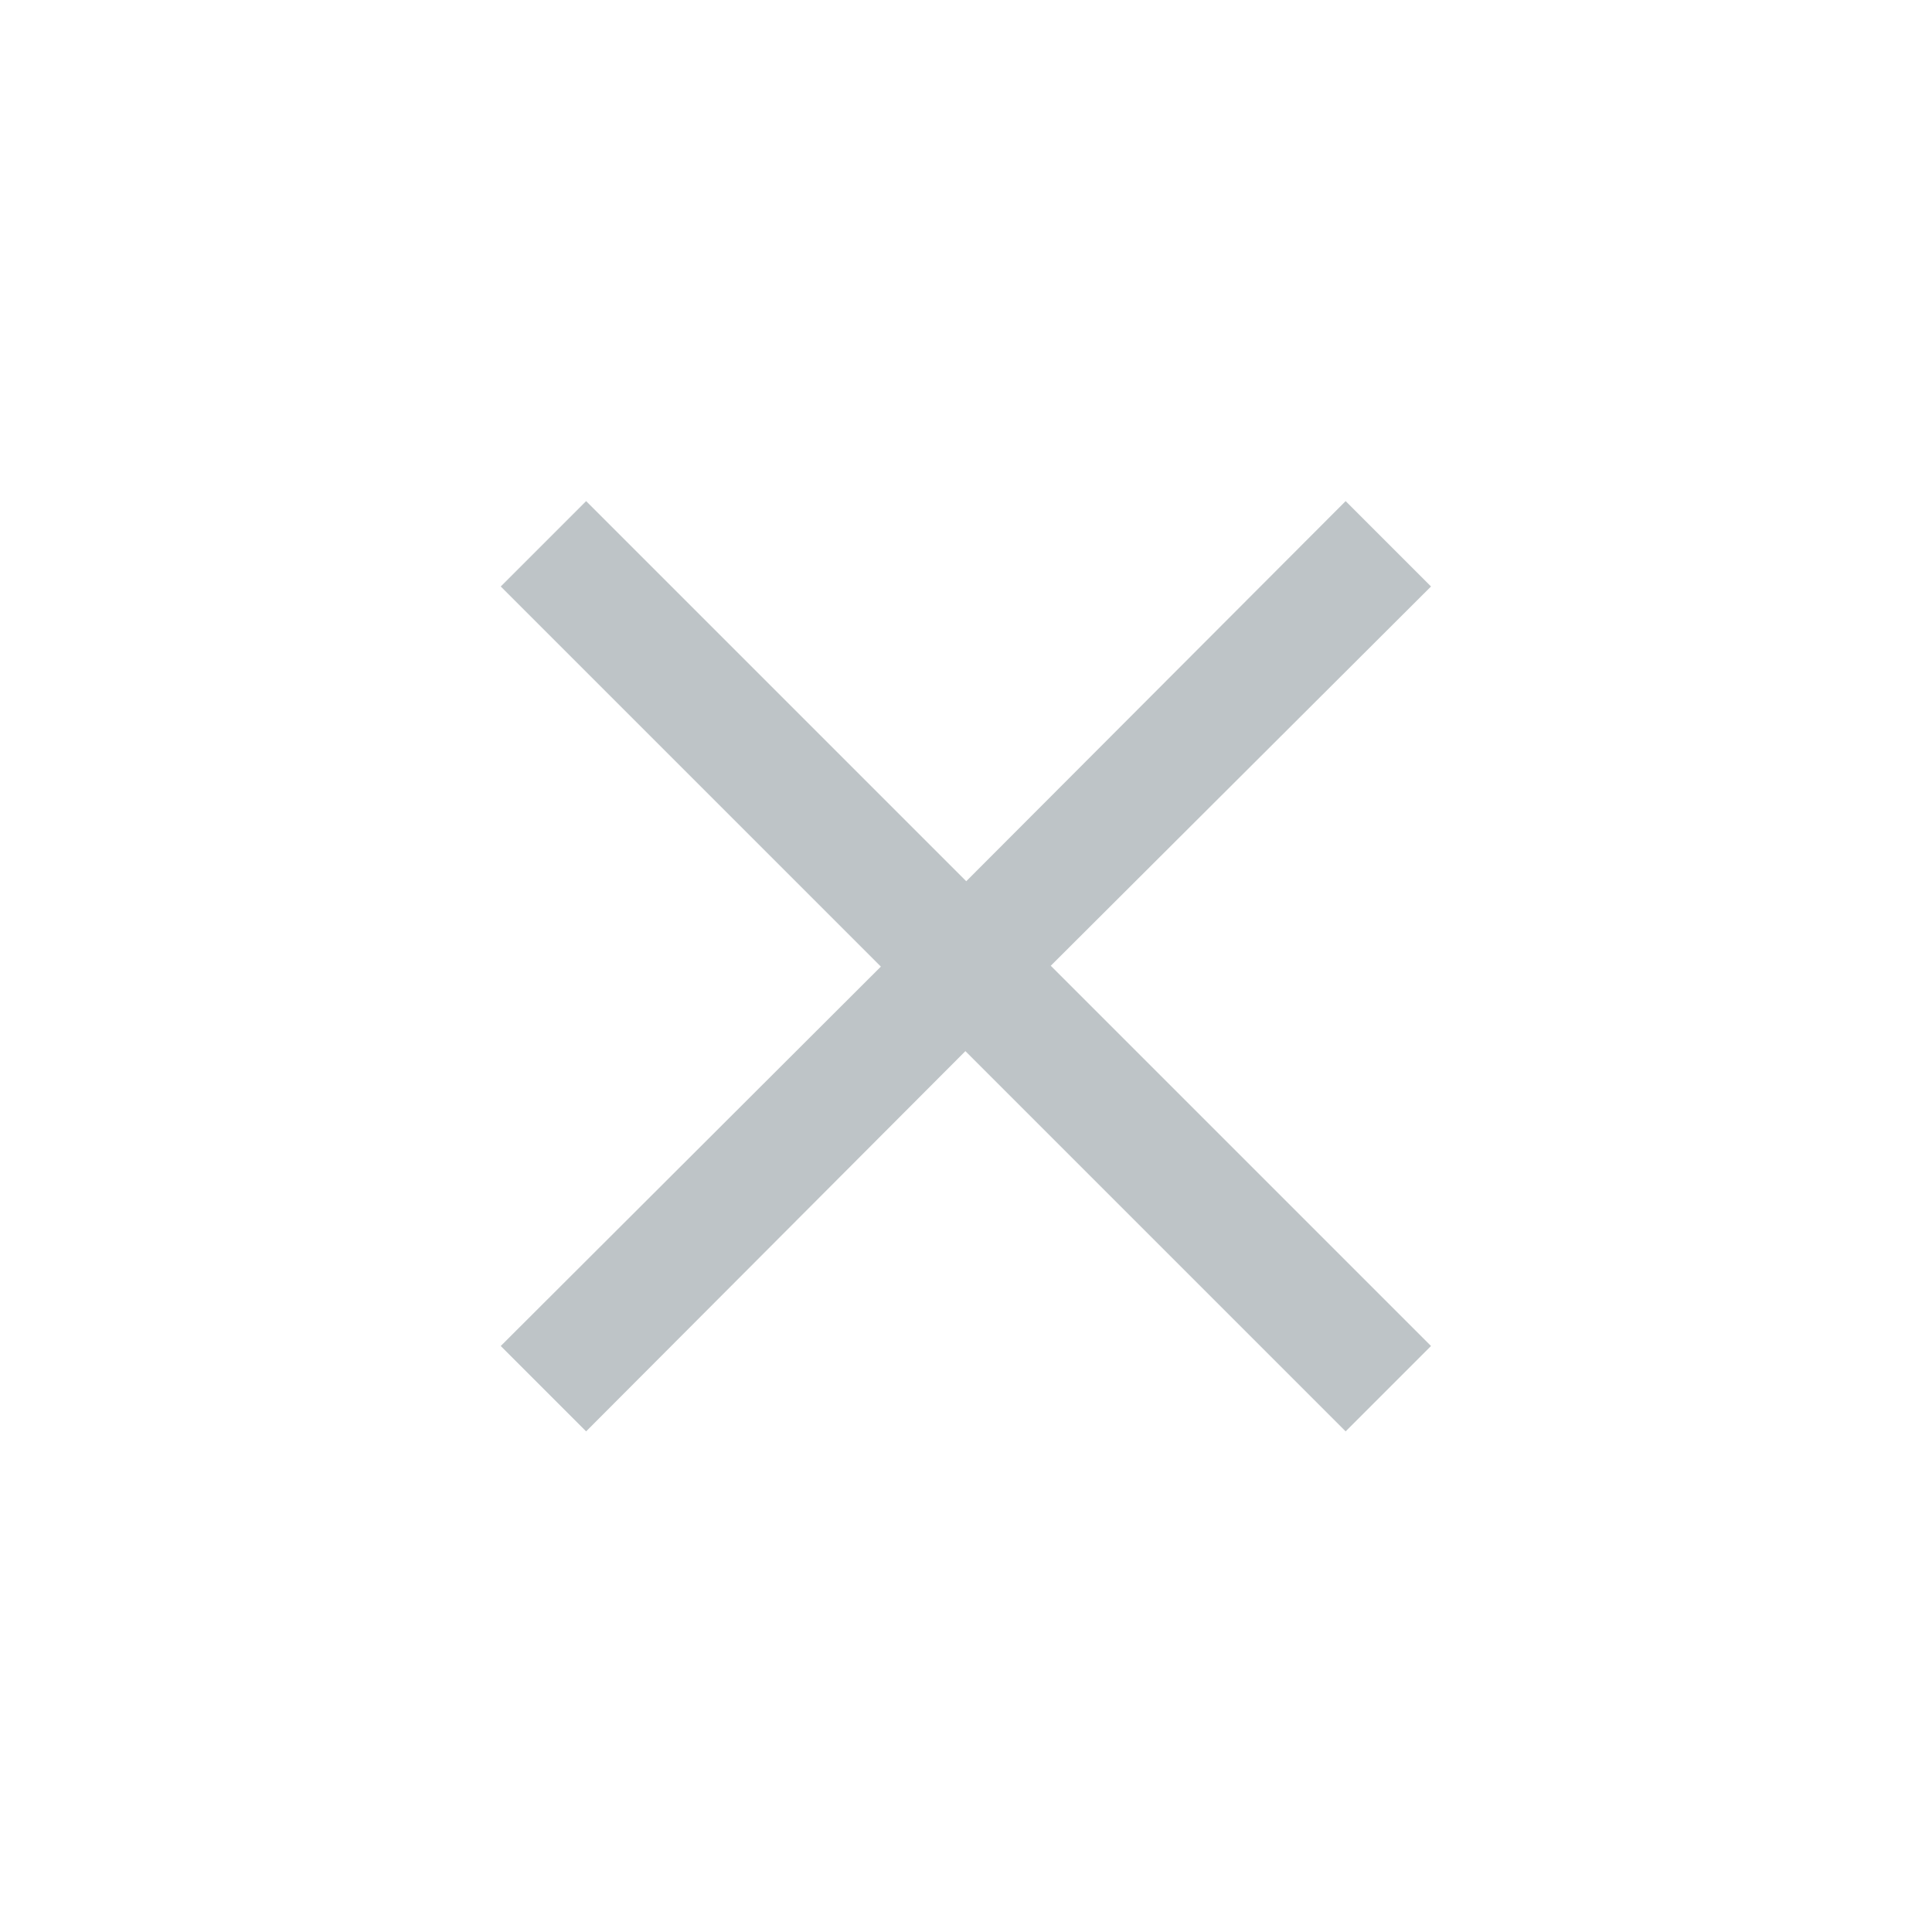
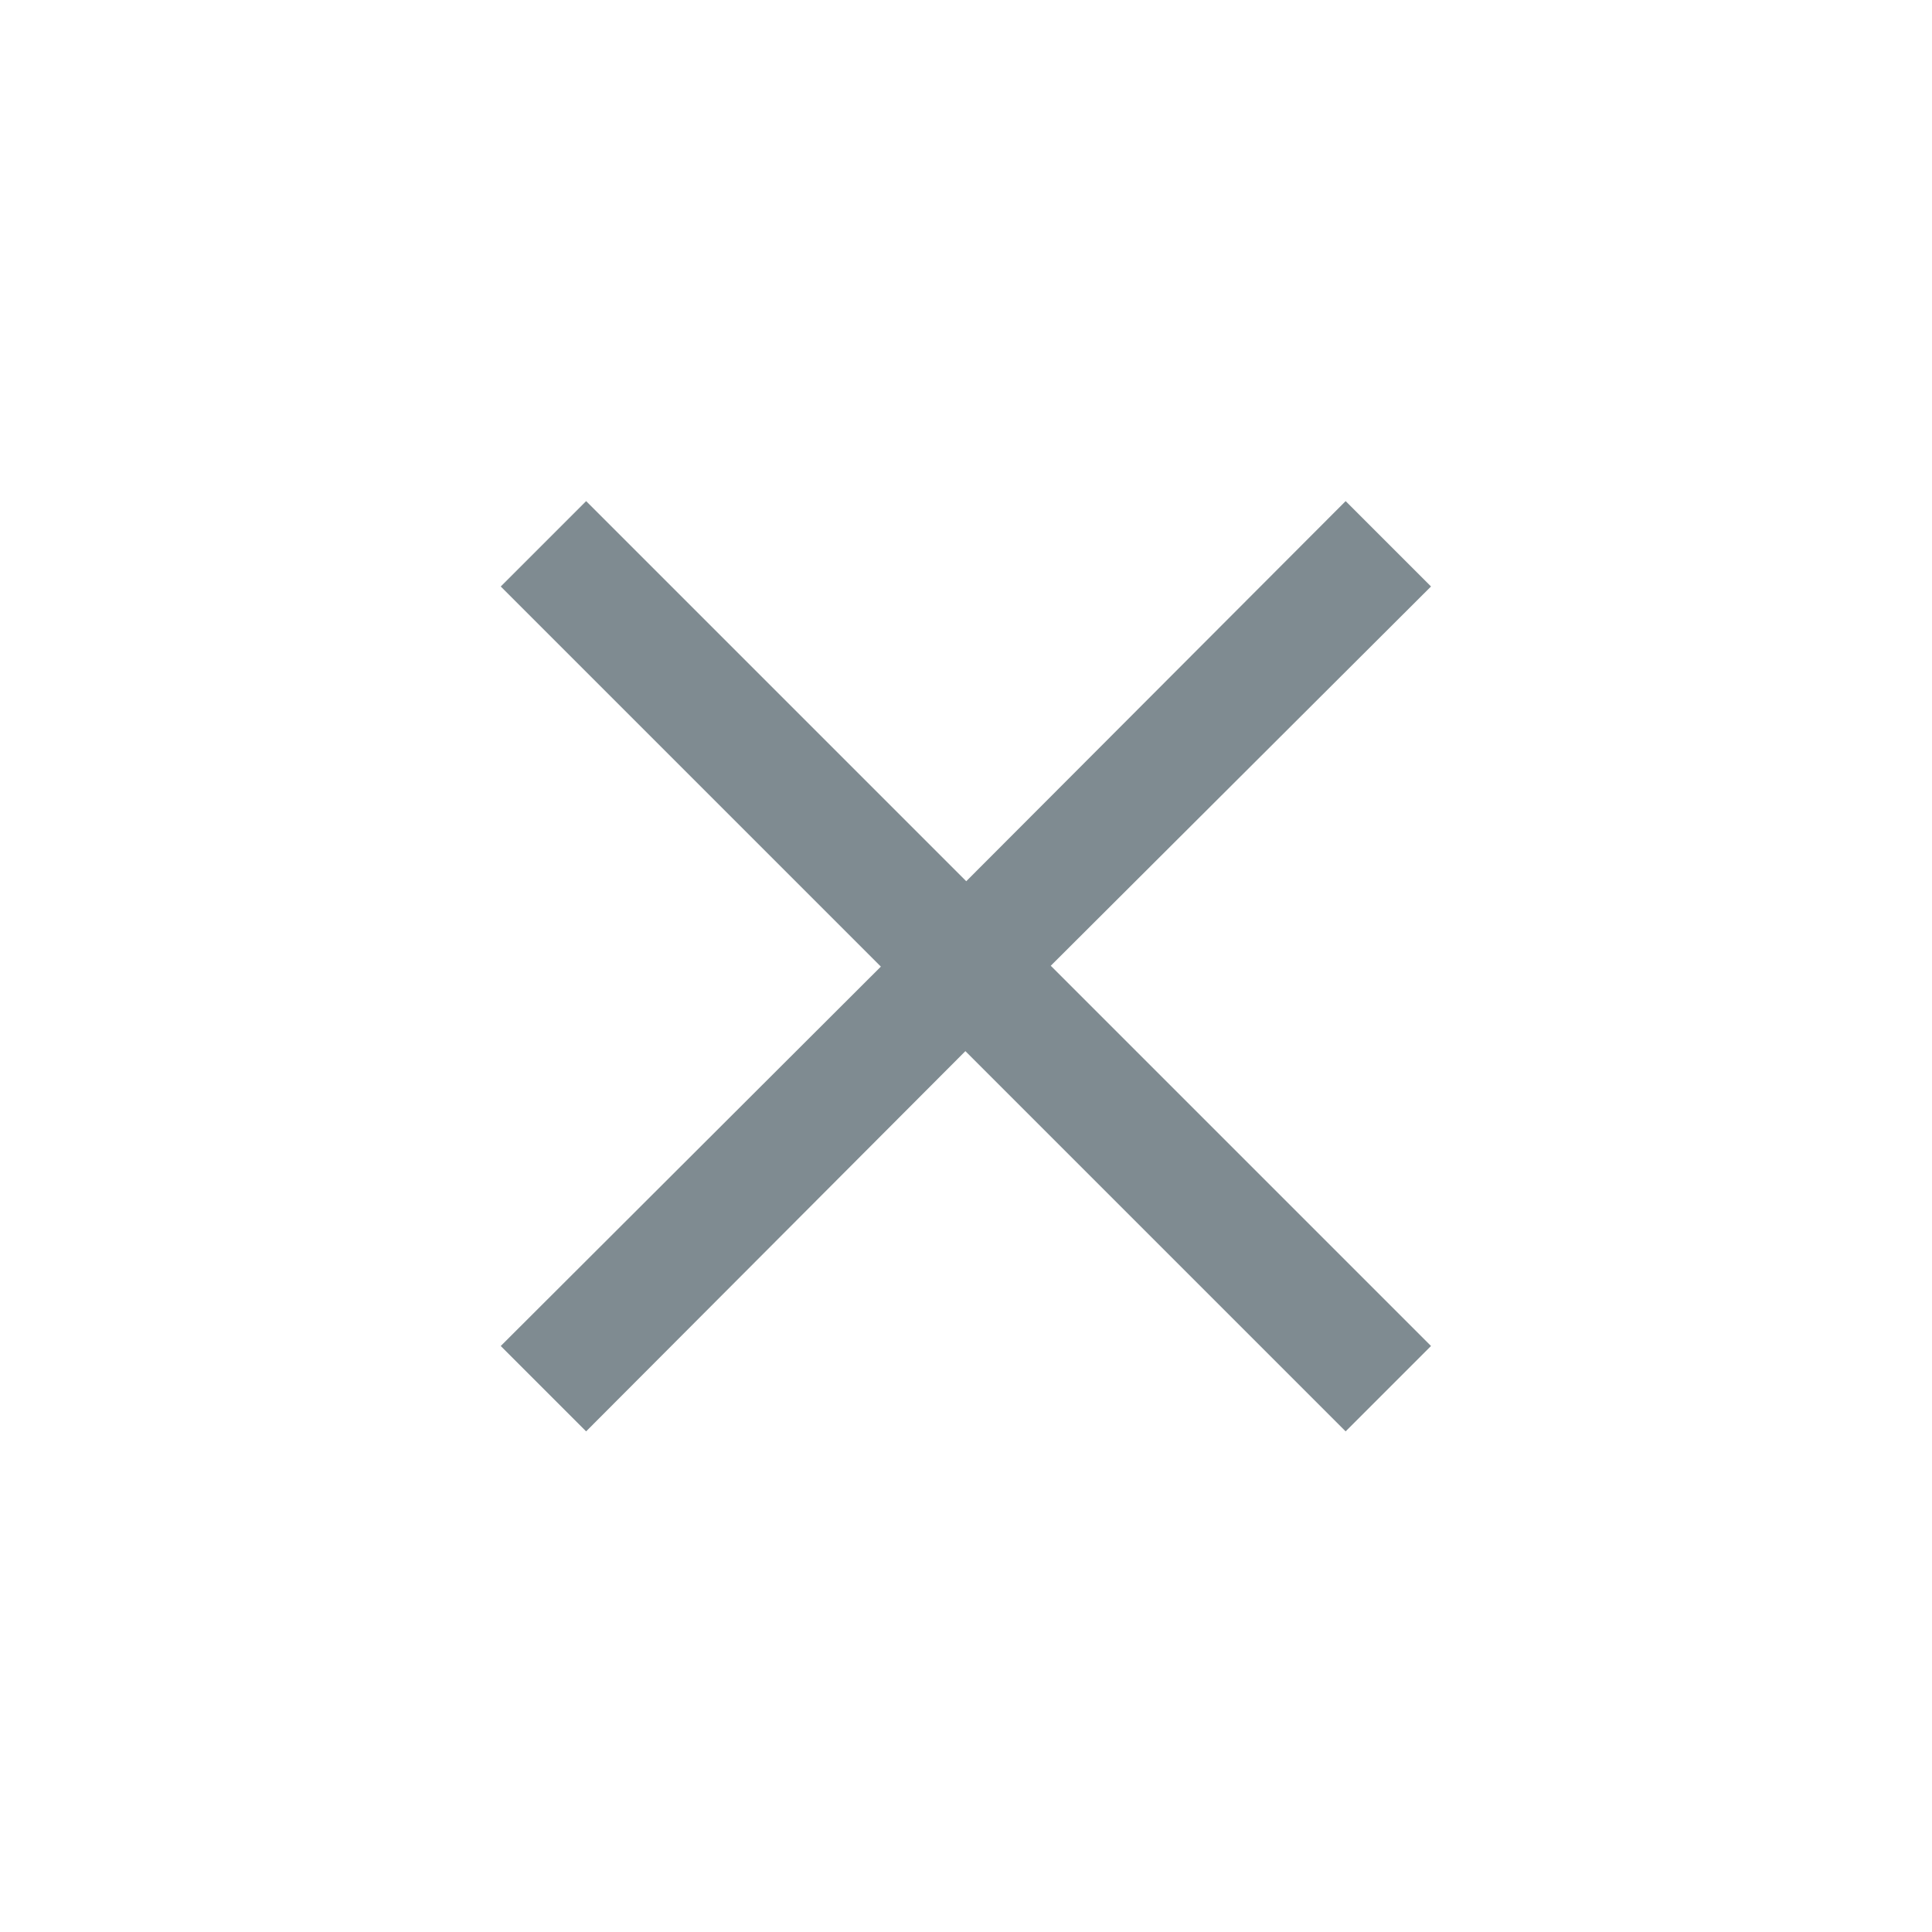
<svg xmlns="http://www.w3.org/2000/svg" width="16" height="16" viewBox="0 0 16 16">
-   <path fill="#7F8B91" fill-opacity=".5" fill-rule="evenodd" d="M7.995,8.705 L4.854,11.854 L4.147,11.147 L7.295,8.005 L4.147,4.857 L4.854,4.15 L8.002,7.298 L11.144,4.15 L11.851,4.857 L8.702,7.998 L11.851,11.147 L11.144,11.854 L7.995,8.705 Z" />
+   <path fill="#7F8B91" d="M7.995,8.705 L4.854,11.854 L4.147,11.147 L7.295,8.005 L4.147,4.857 L4.854,4.15 L8.002,7.298 L11.144,4.15 L11.851,4.857 L8.702,7.998 L11.851,11.147 L11.144,11.854 L7.995,8.705 Z" />
</svg>
